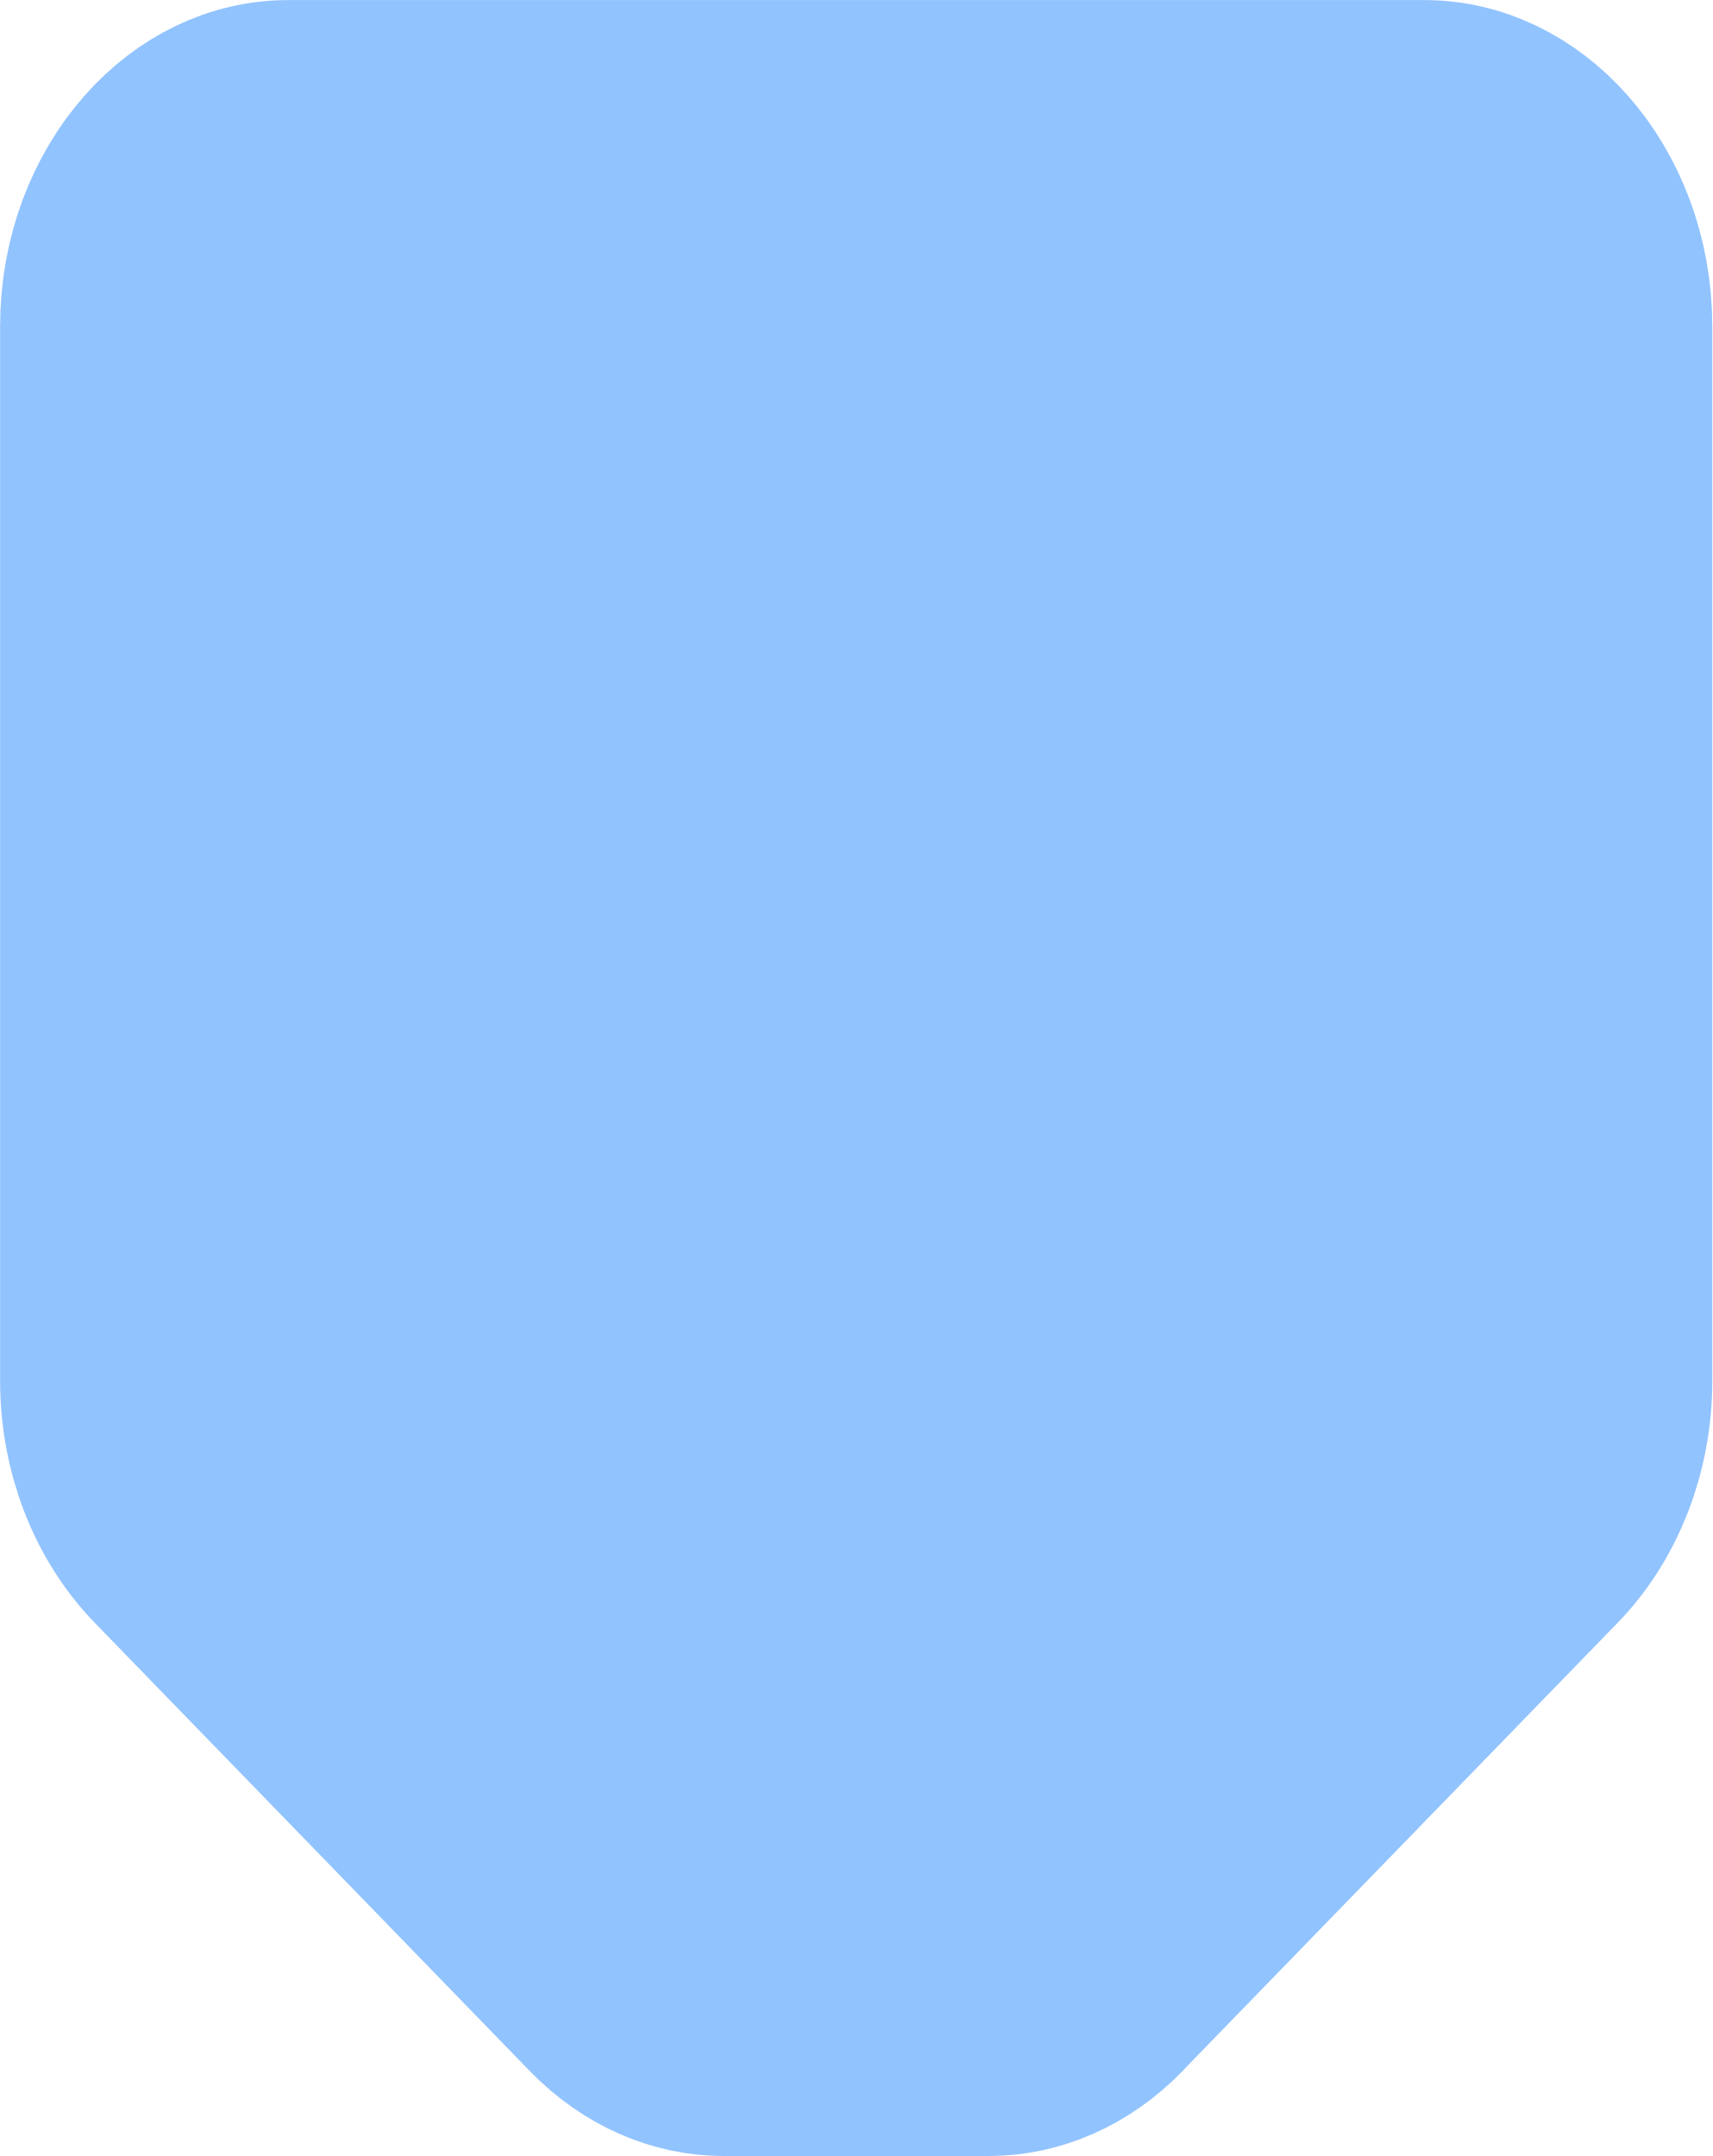
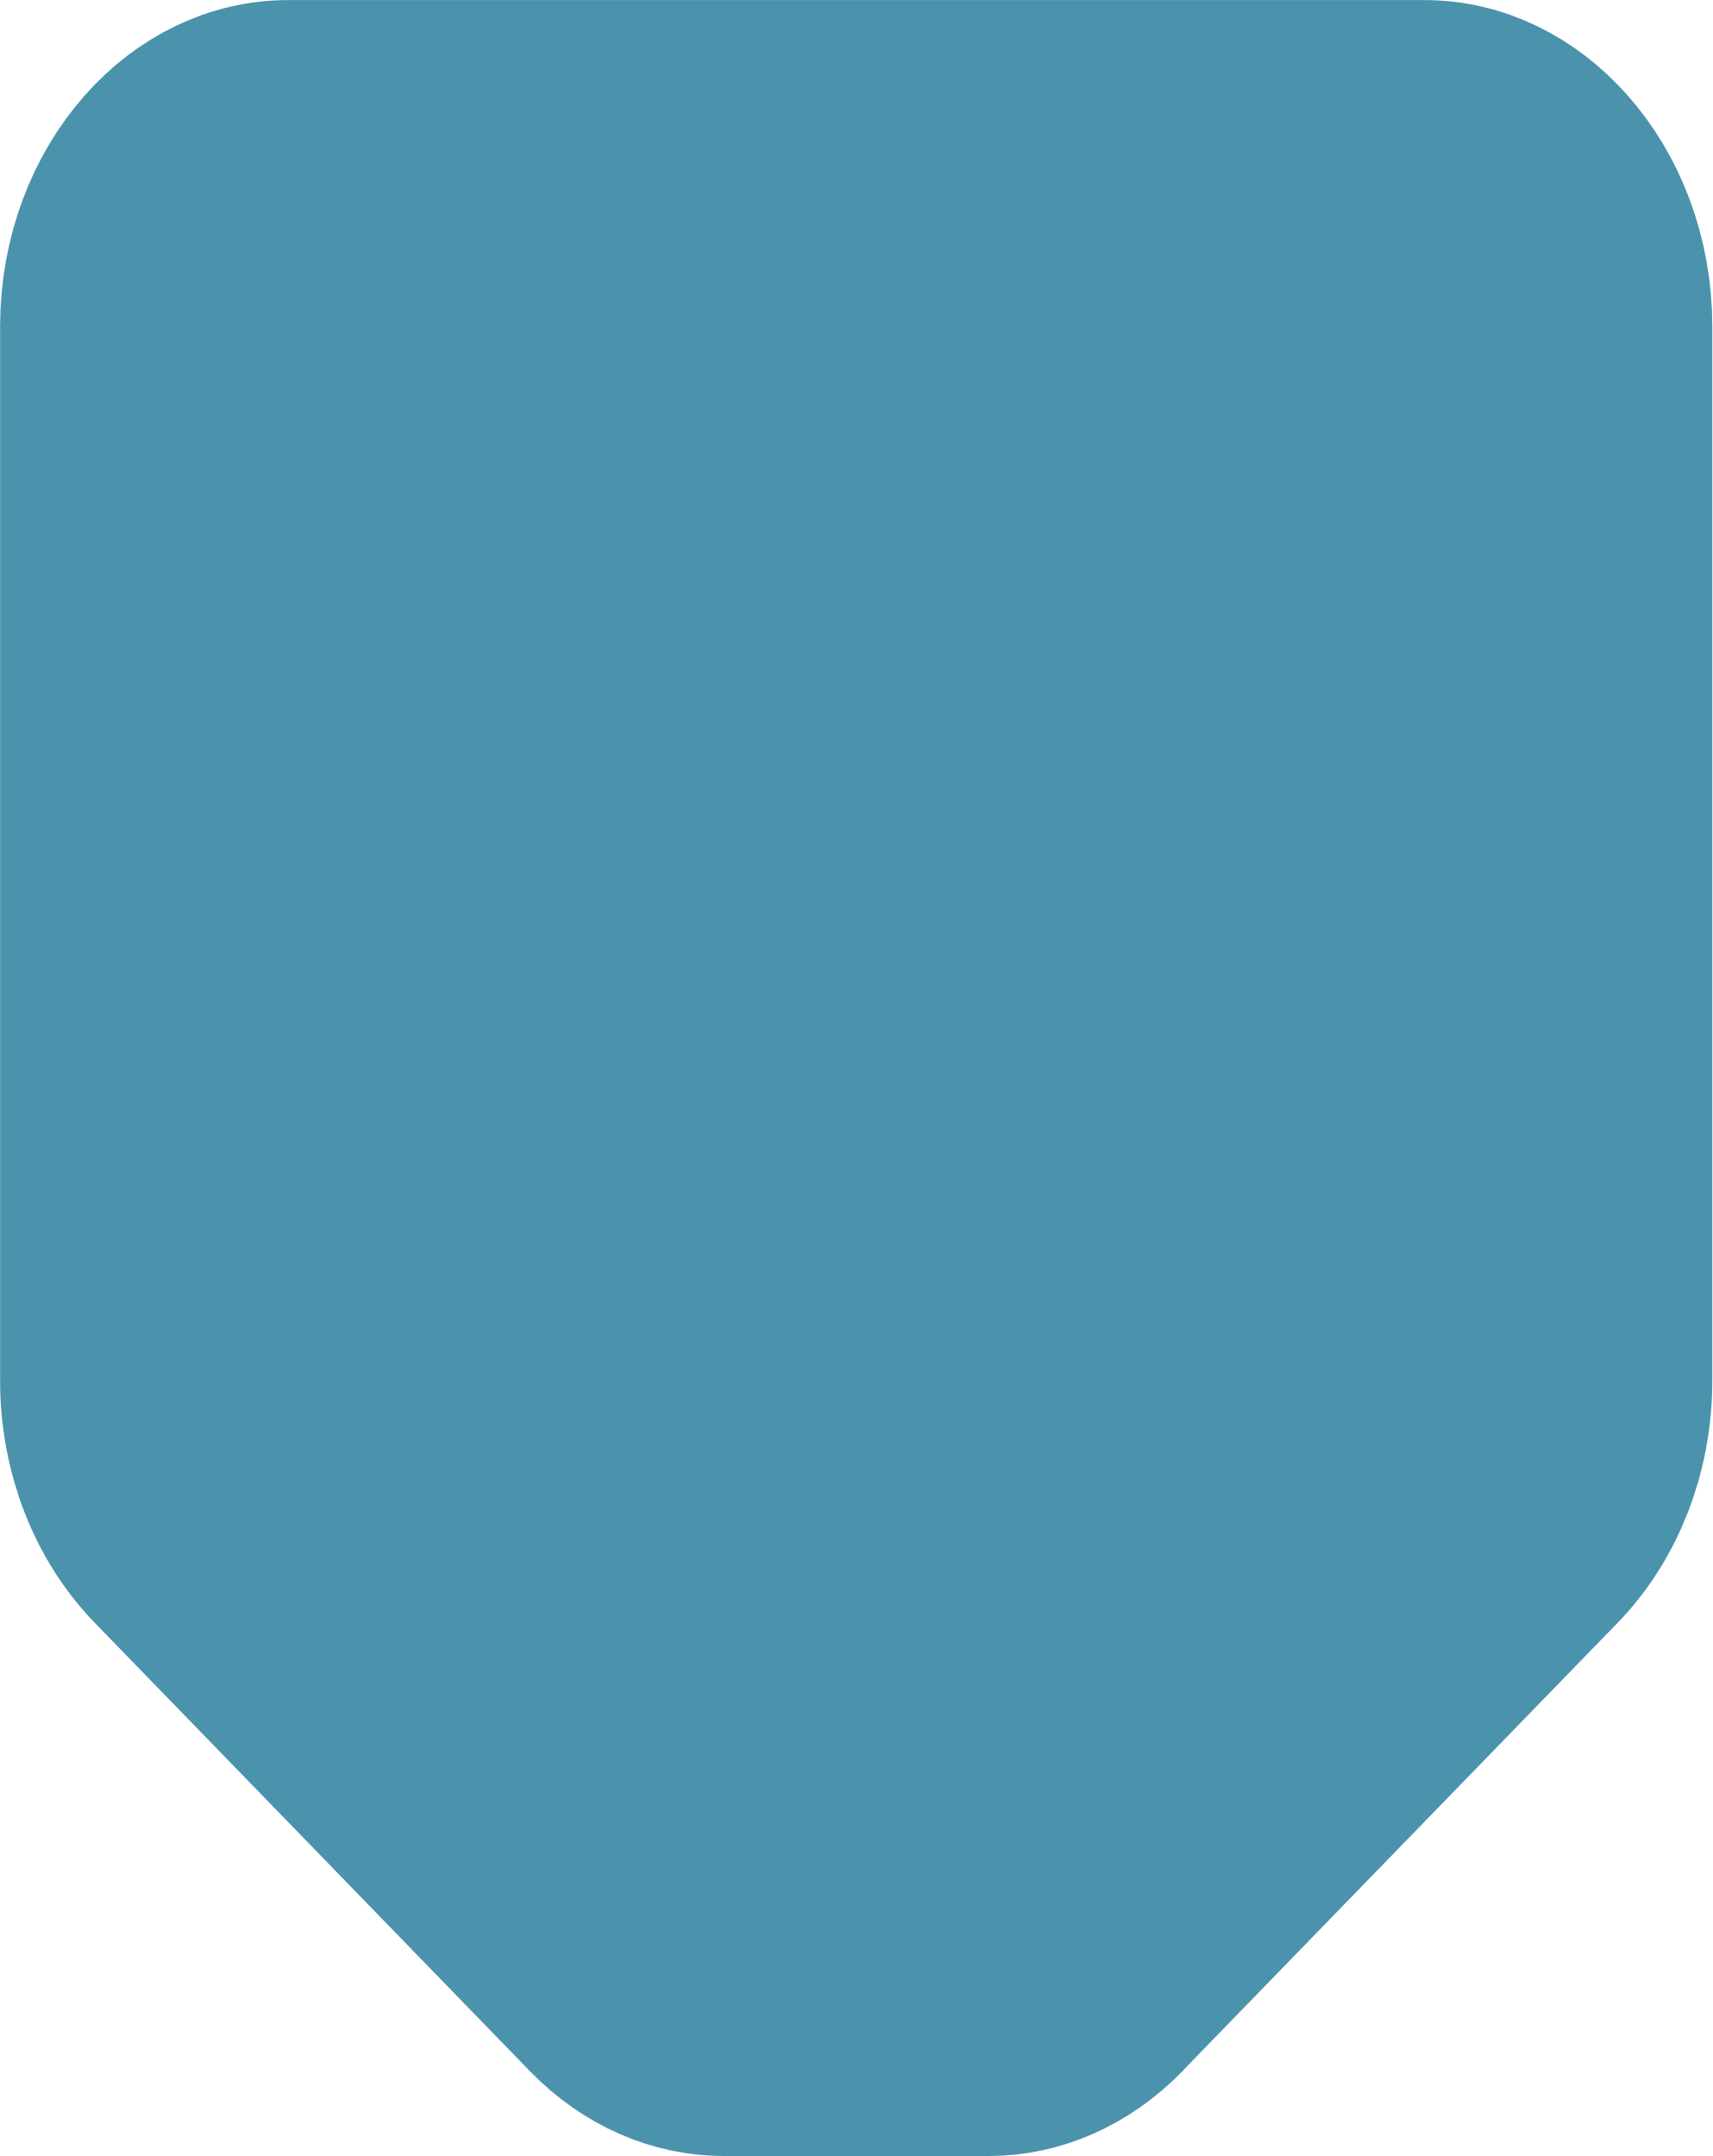
<svg xmlns="http://www.w3.org/2000/svg" style="fill:none" id="svg4" version="1.1" viewBox="0 0 7.943 10.002" height="10.002" width="7.943">
  <defs id="defs8" />
-   <g transform="matrix(0.8907476,0,0,1.009658,-1.373087,-1.051691)" id="g828" style="fill:none">
-     <path style="fill:#91c3ff;fill-opacity:1;stroke:#91c3ff;stroke-linecap:round;stroke-linejoin:round" d="M 7.362,10.188 9.631,8.126 C 9.839,7.936 9.958,7.668 9.958,7.386 V 2.542 c 0,-0.552 -0.448,-1 -1,-1 H 3.042 c -0.552,0 -1,0.448 -1,1 v 4.844 c 0,0.282 0.119,0.55 0.327,0.74 l 2.268,2.062 c 0.184,0.167 0.424,0.26 0.673,0.26 h 1.38 c 0.249,0 0.489,-0.093 0.673,-0.26 z" id="path817" />
+   <g transform="matrix(0.8907476,0,0,1.009658,-1.373087,-1.051691)" id="g828" style="fill:#4b92ad;fill-opacity:1;stroke:#4b92ad;stroke-opacity:1">
+     <path style="fill:#4b92ad;fill-opacity:1;stroke:#4b92ad;stroke-linecap:round;stroke-linejoin:round;stroke-opacity:1" d="M 7.362,10.188 9.631,8.126 C 9.839,7.936 9.958,7.668 9.958,7.386 V 2.542 c 0,-0.552 -0.448,-1 -1,-1 H 3.042 c -0.552,0 -1,0.448 -1,1 v 4.844 c 0,0.282 0.119,0.55 0.327,0.74 l 2.268,2.062 c 0.184,0.167 0.424,0.26 0.673,0.26 h 1.38 c 0.249,0 0.489,-0.093 0.673,-0.26 z" id="path817" />
  </g>
</svg>
